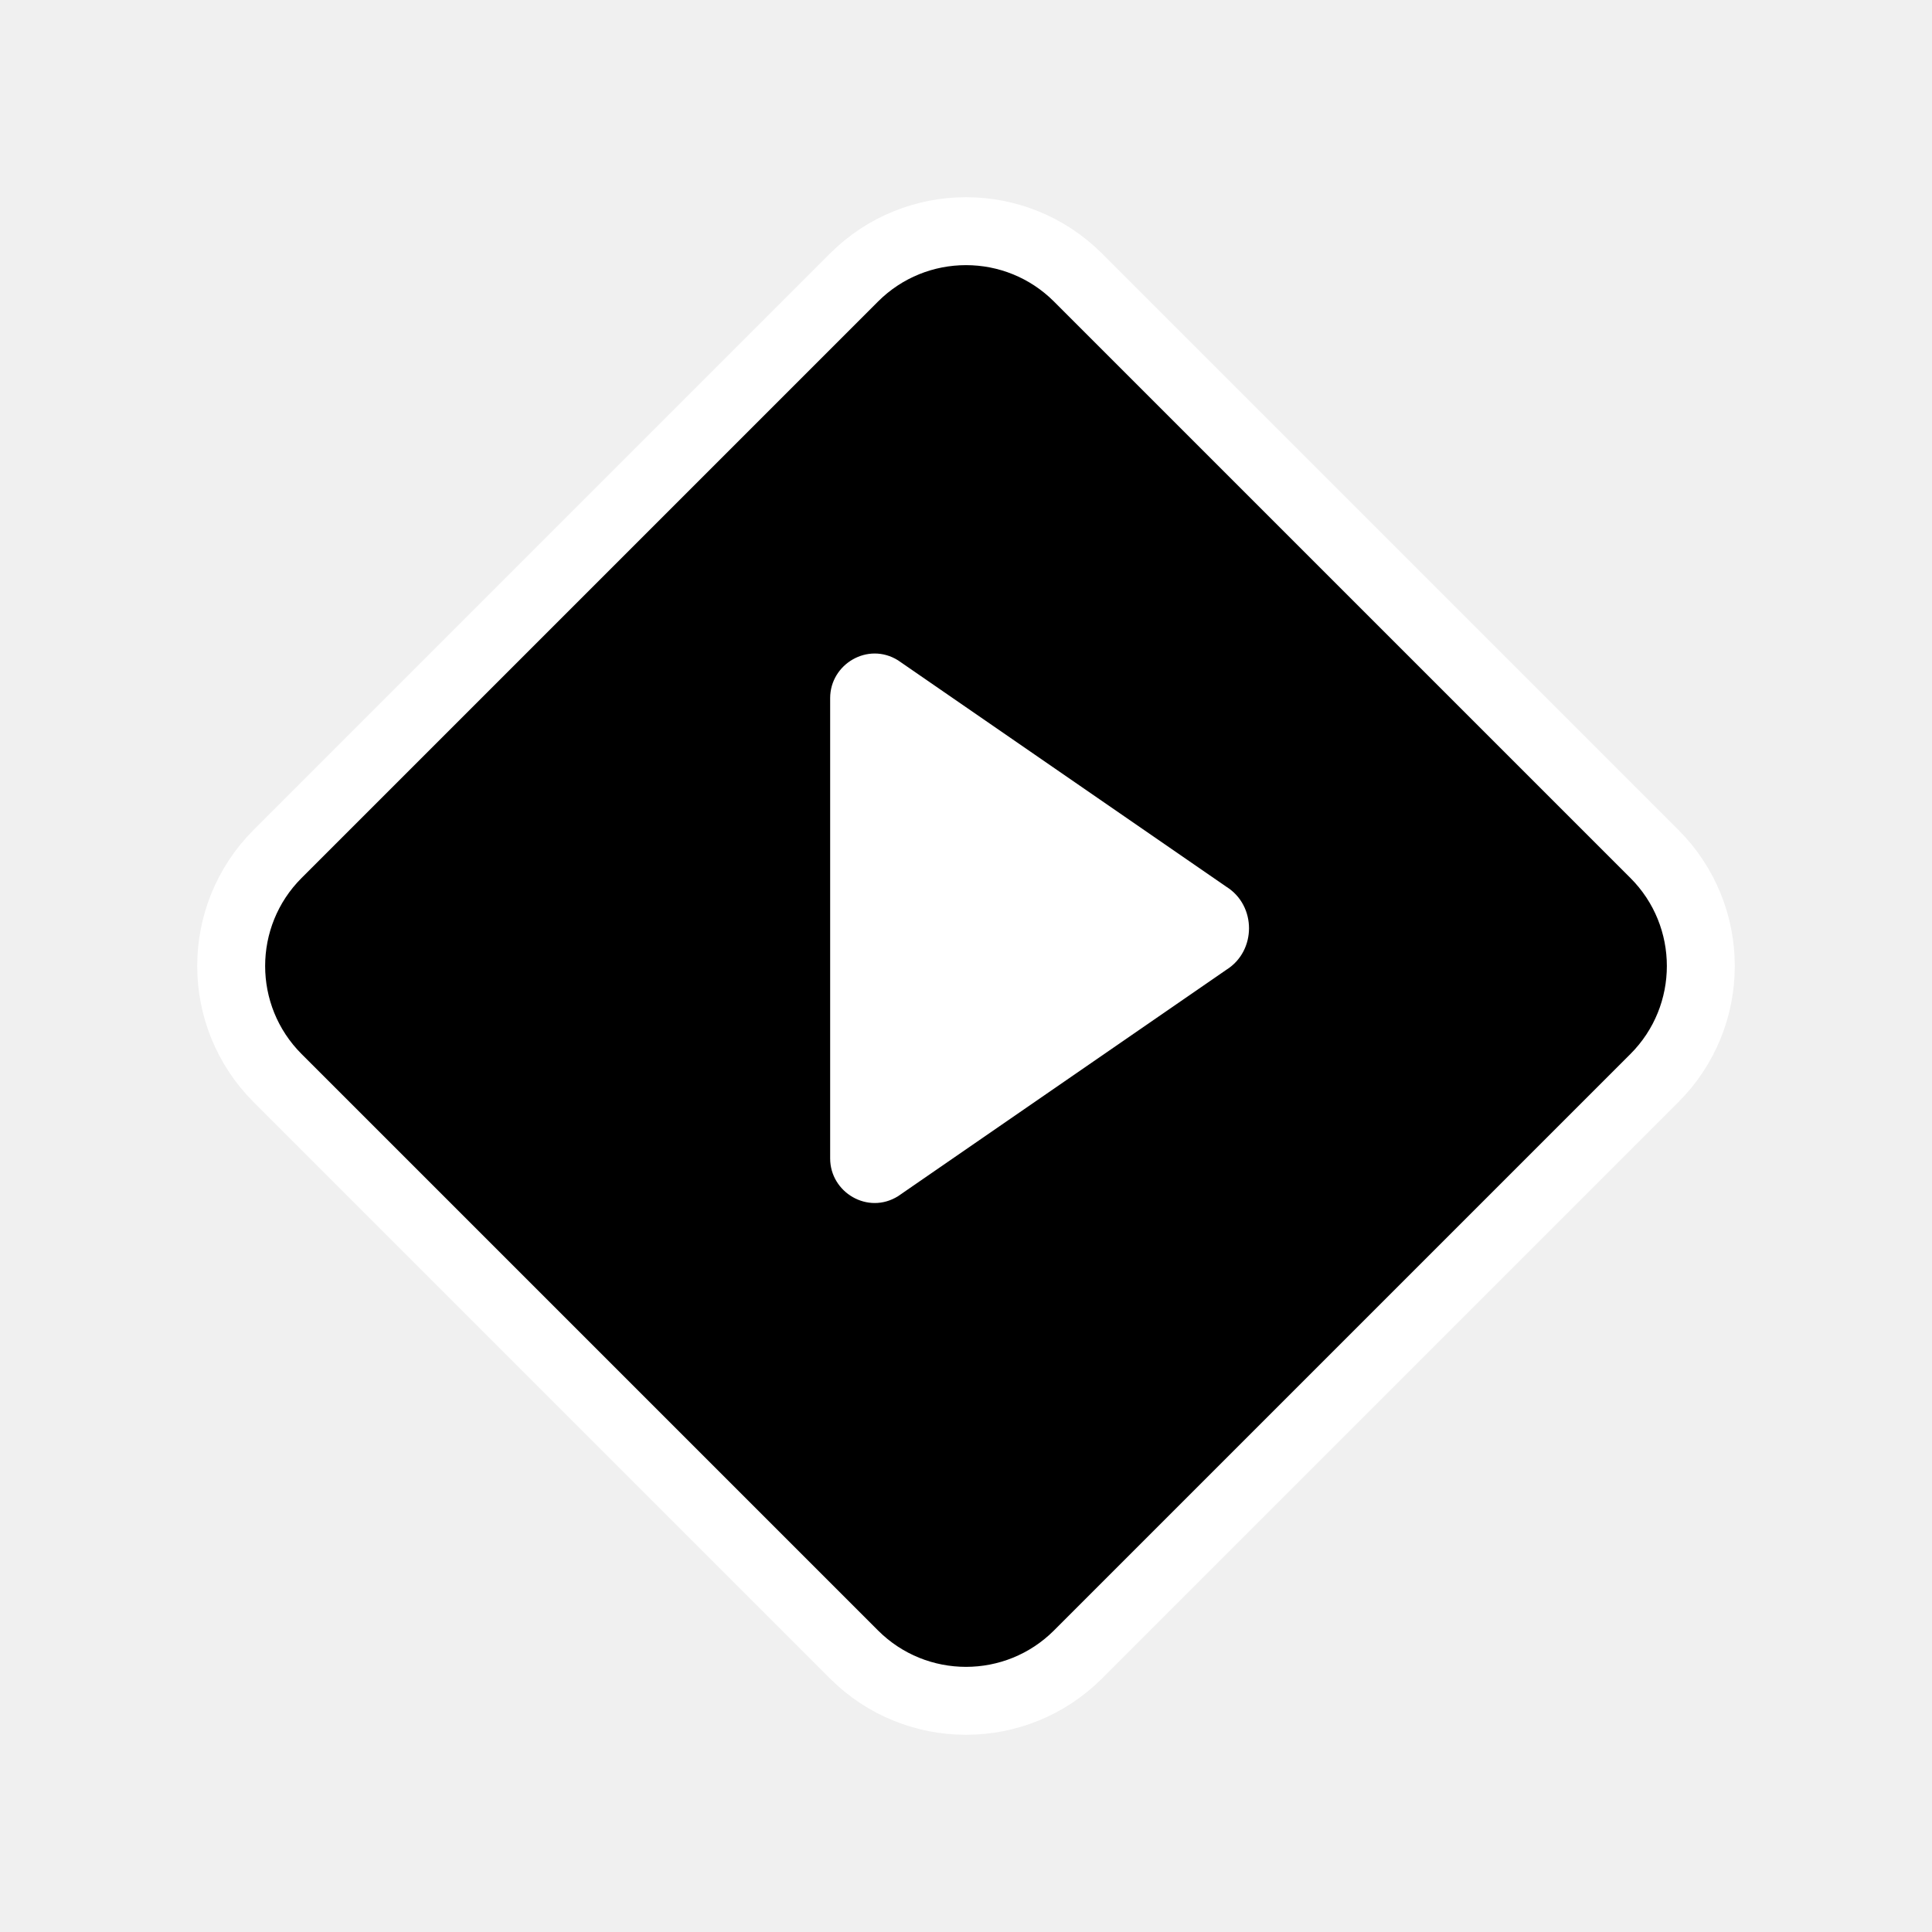
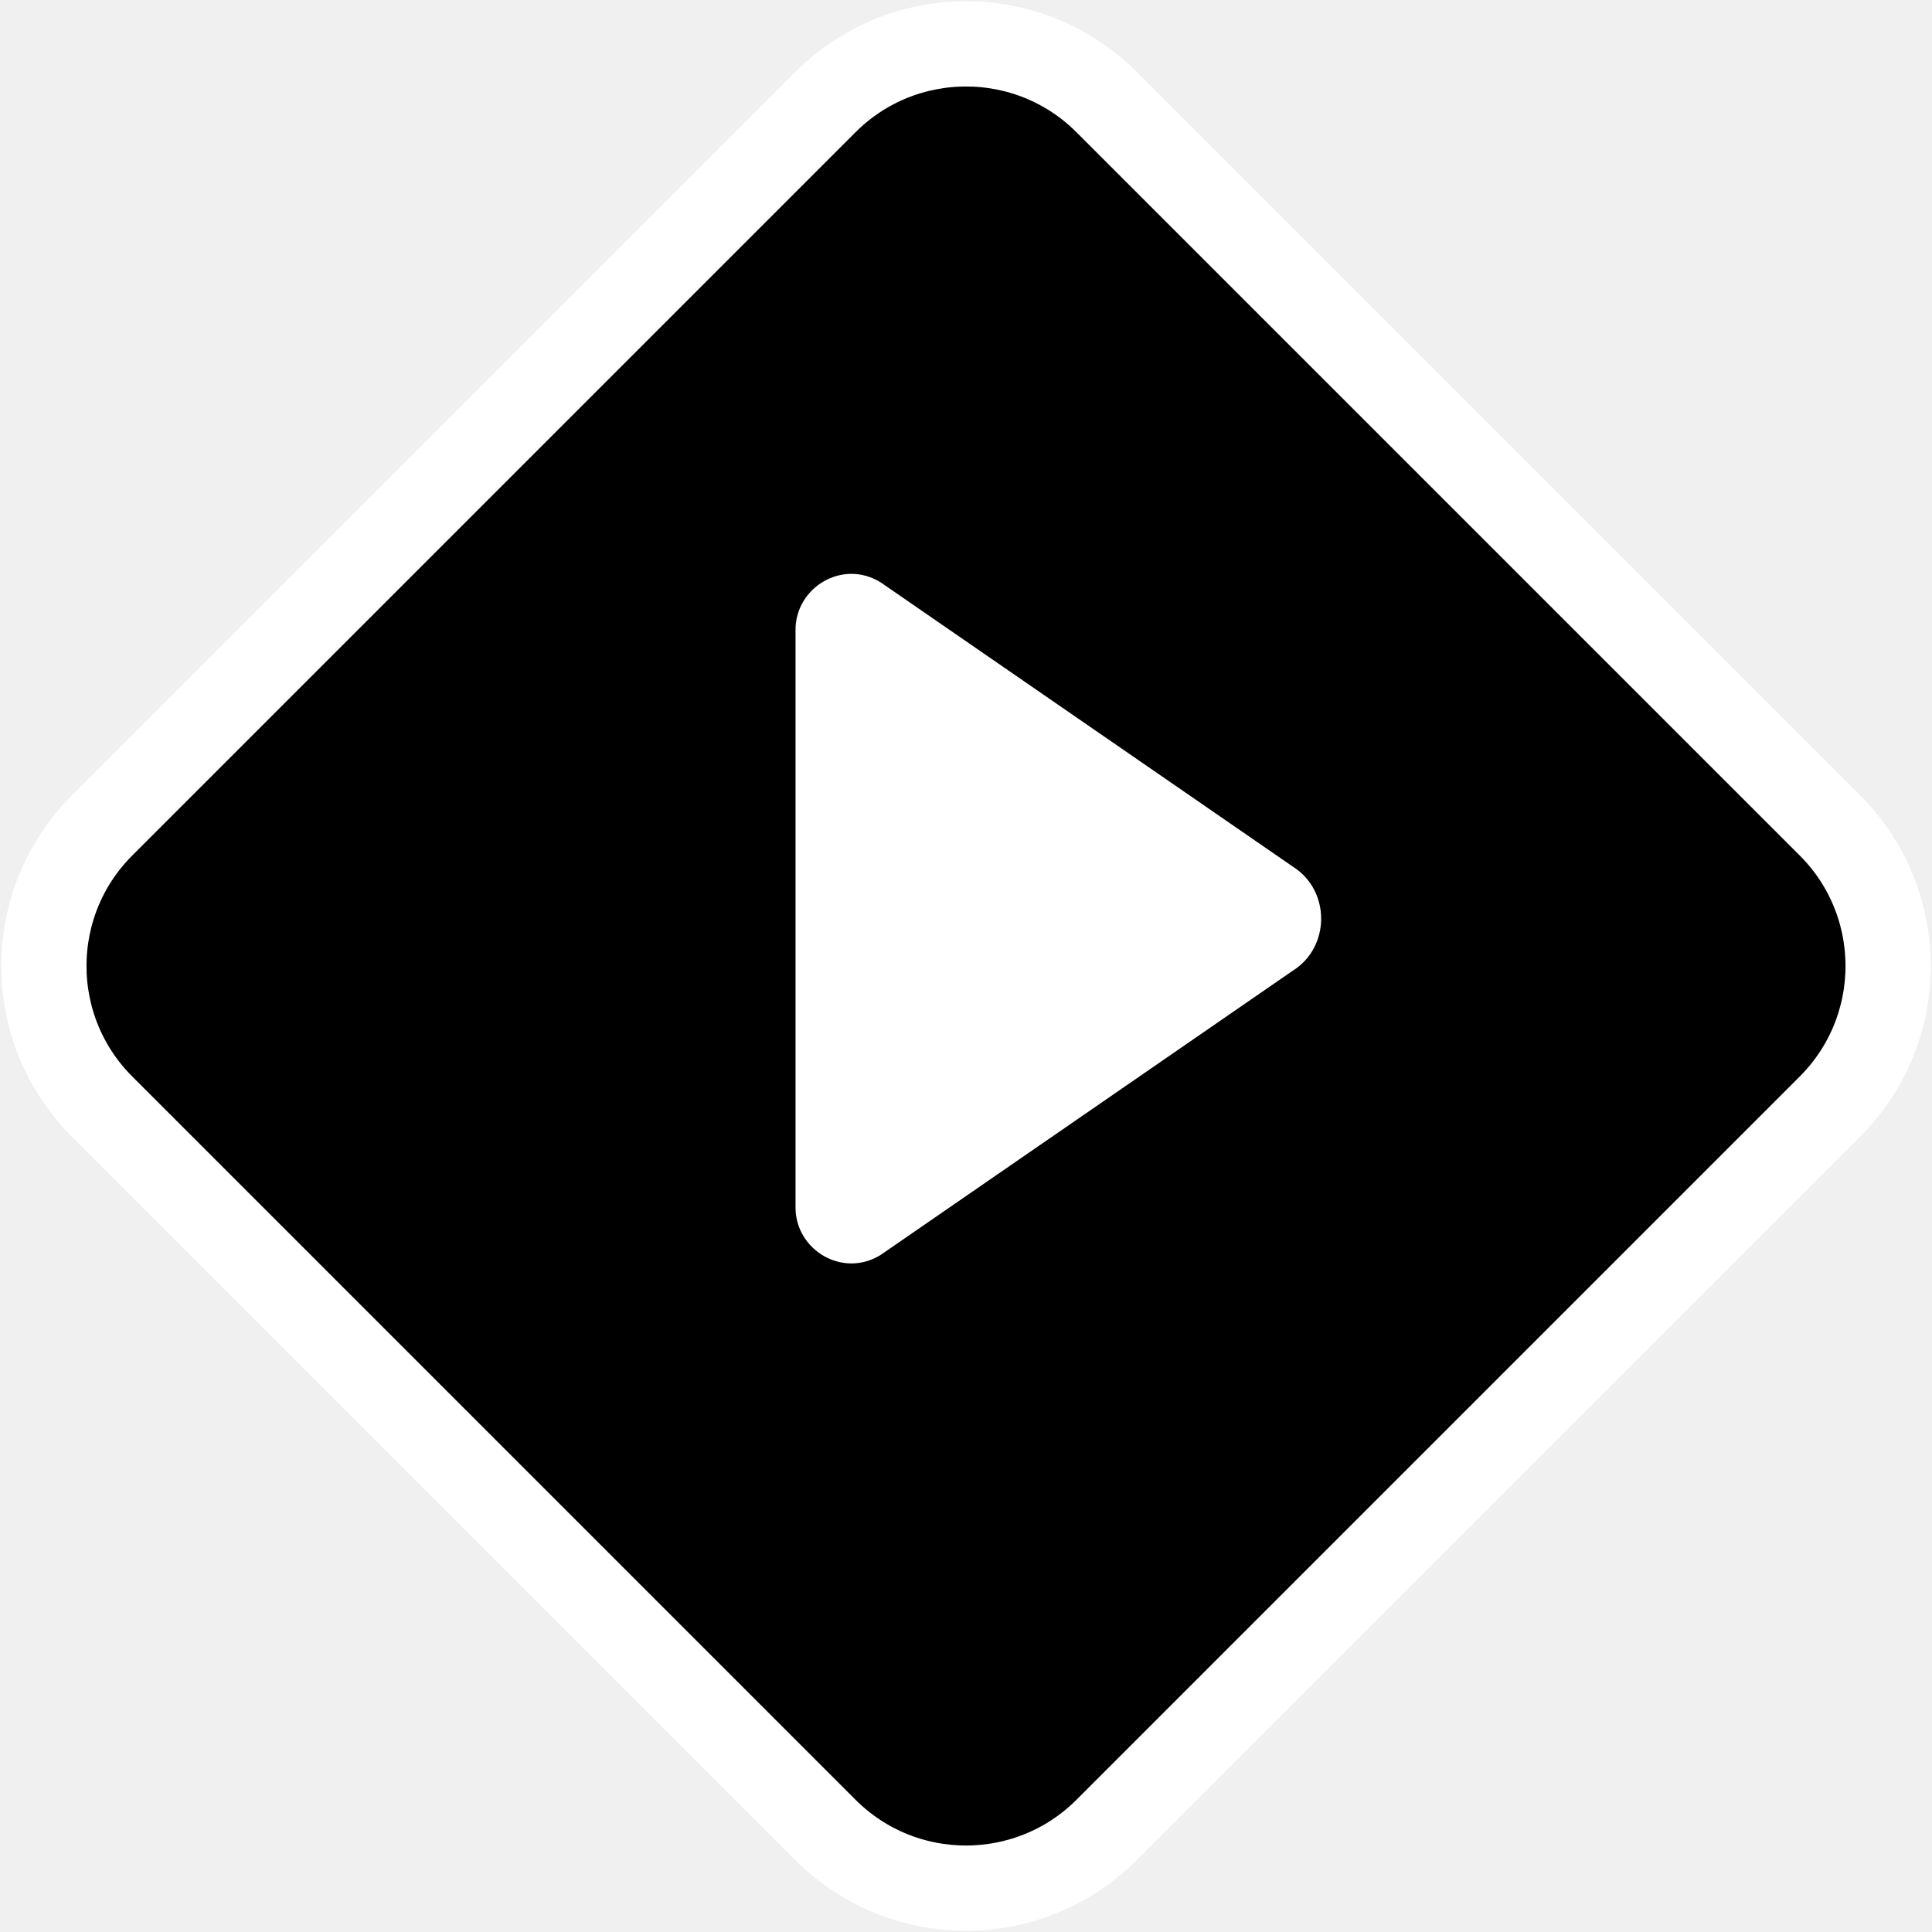
- <svg xmlns="http://www.w3.org/2000/svg" width="512" height="512" viewBox="0 0 512 512" fill="none">
+ <svg xmlns="http://www.w3.org/2000/svg" width="512" height="512" viewBox="52 52 408 408" fill="none">
  <rect x="106" y="106" width="300" height="300" rx="42" transform="rotate(45 256 256)" fill="black" stroke="white" stroke-width="18" />
  <path d="M220 185C220 176 230 170 238 175L325 235C333 240 333 252 325 257L238 317C230 322 220 316 220 307V185Z" fill="white" />
</svg>
